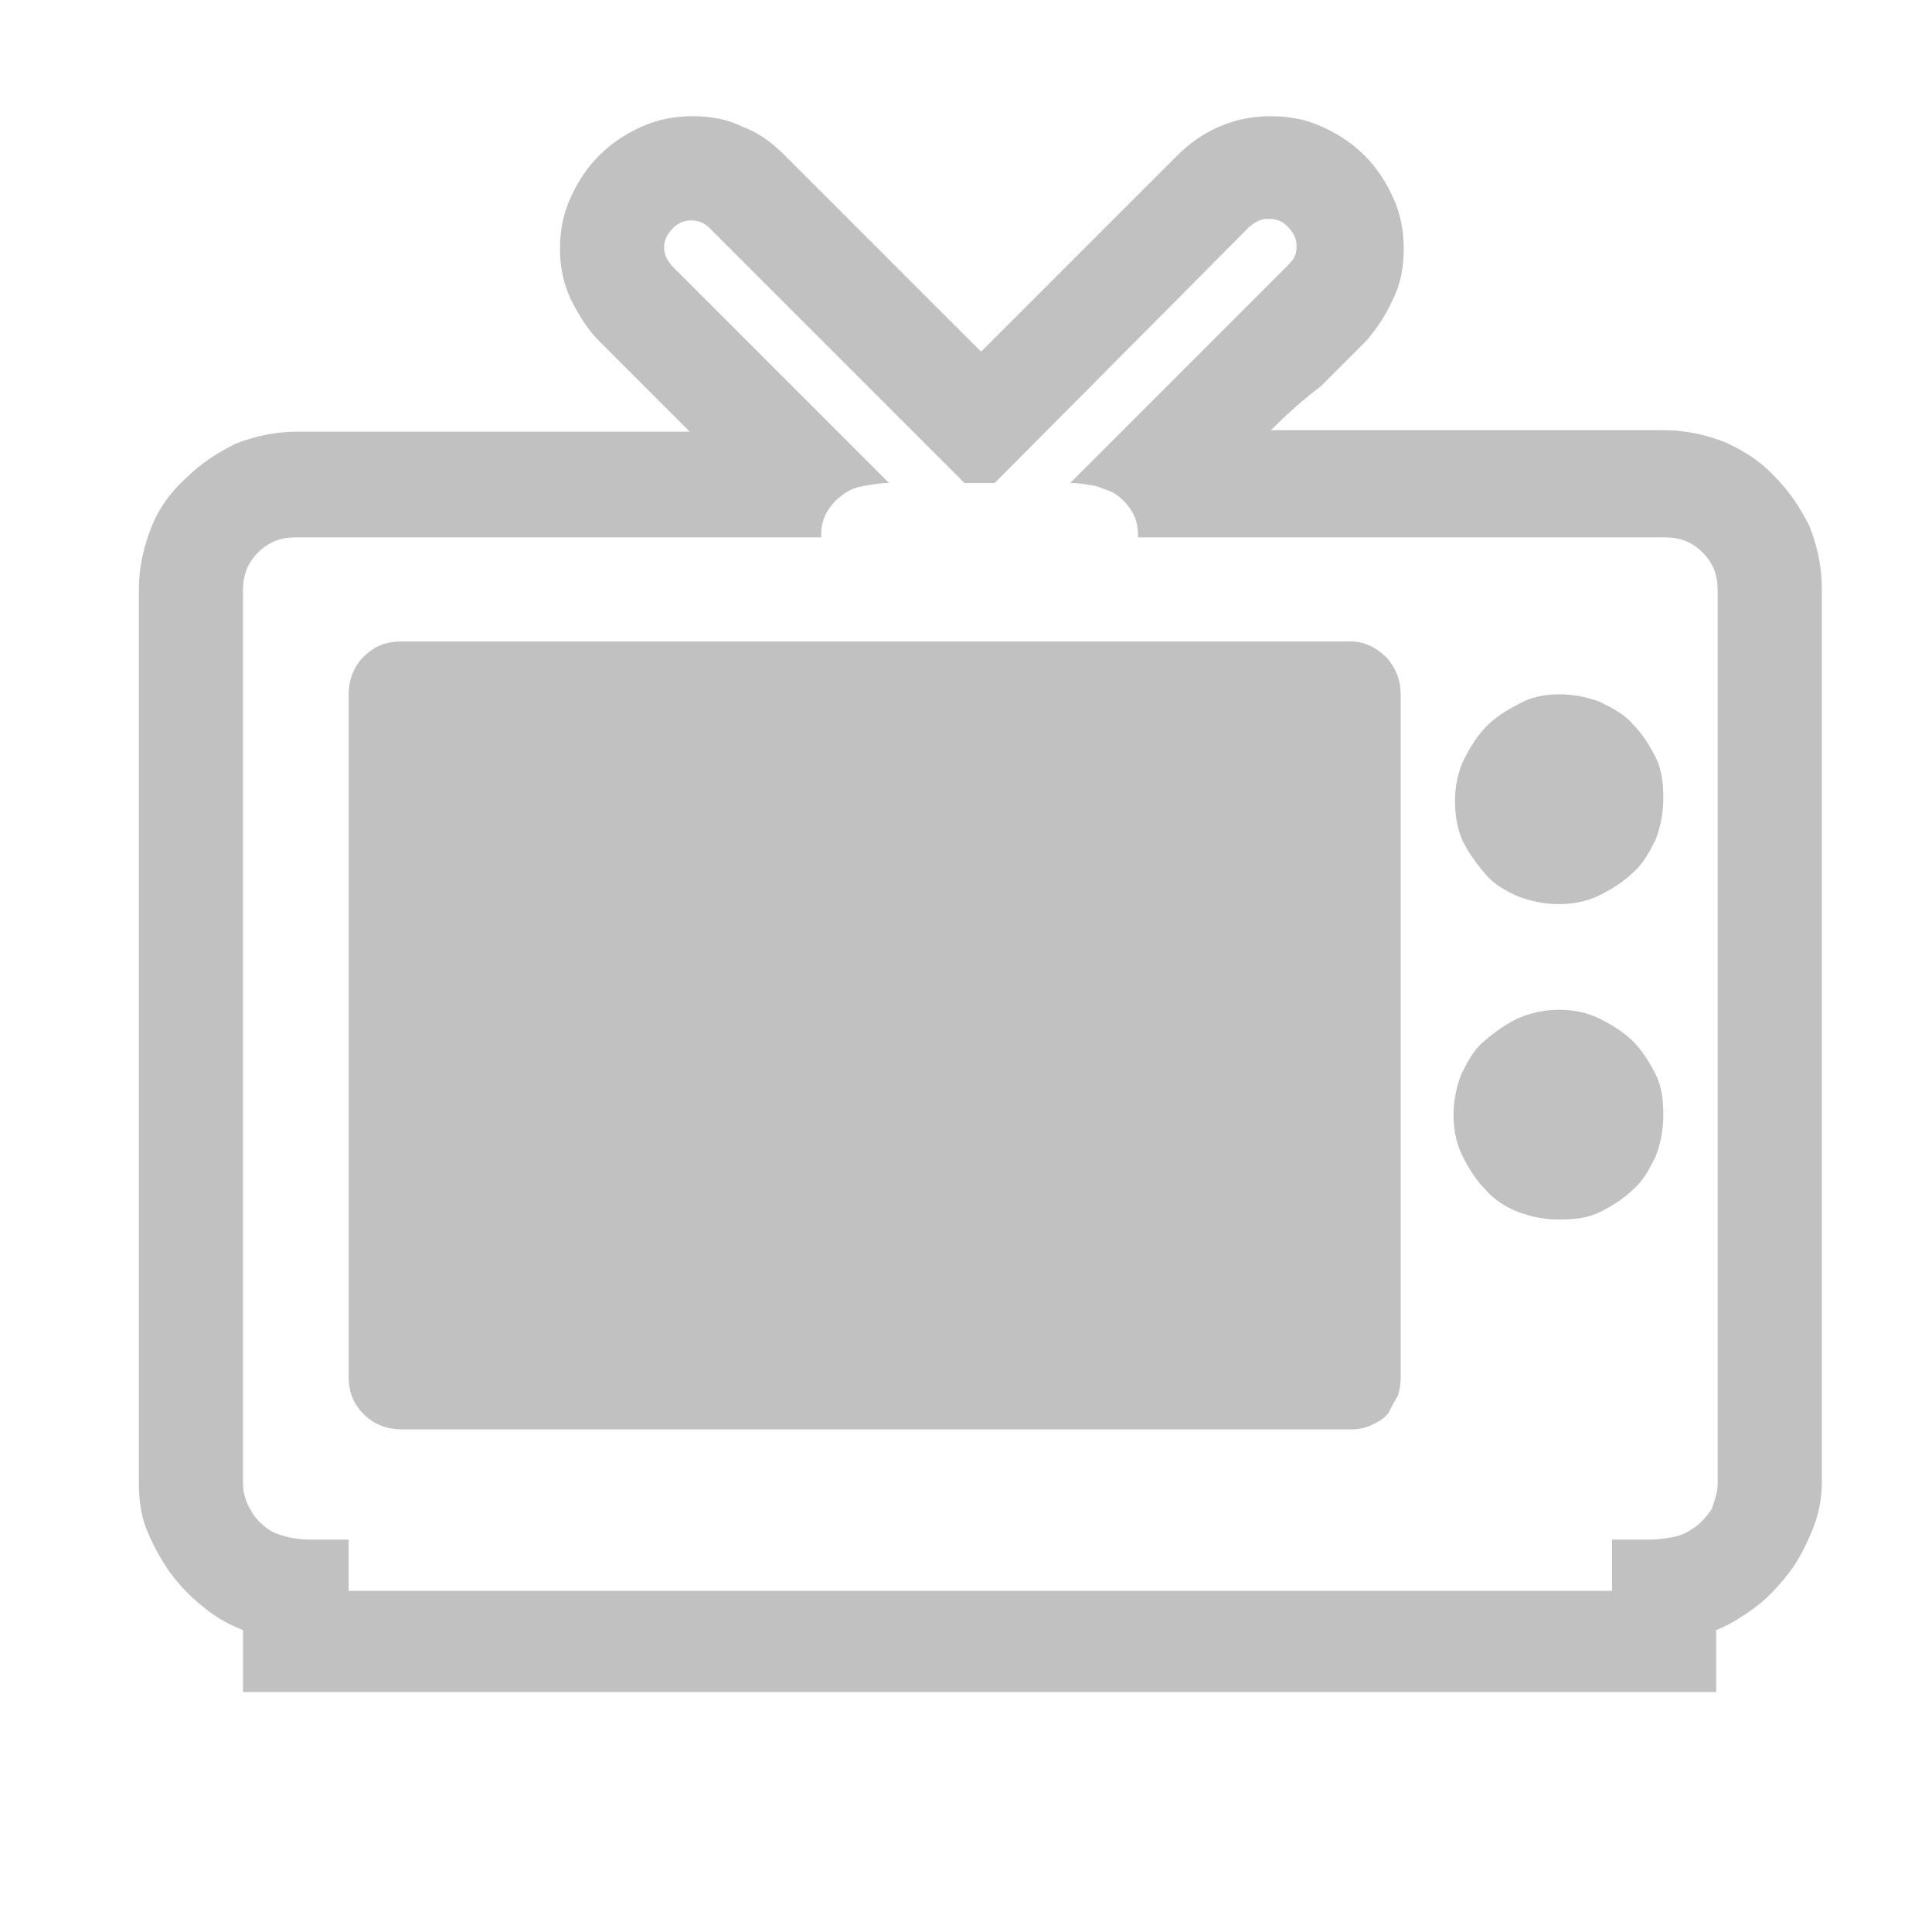
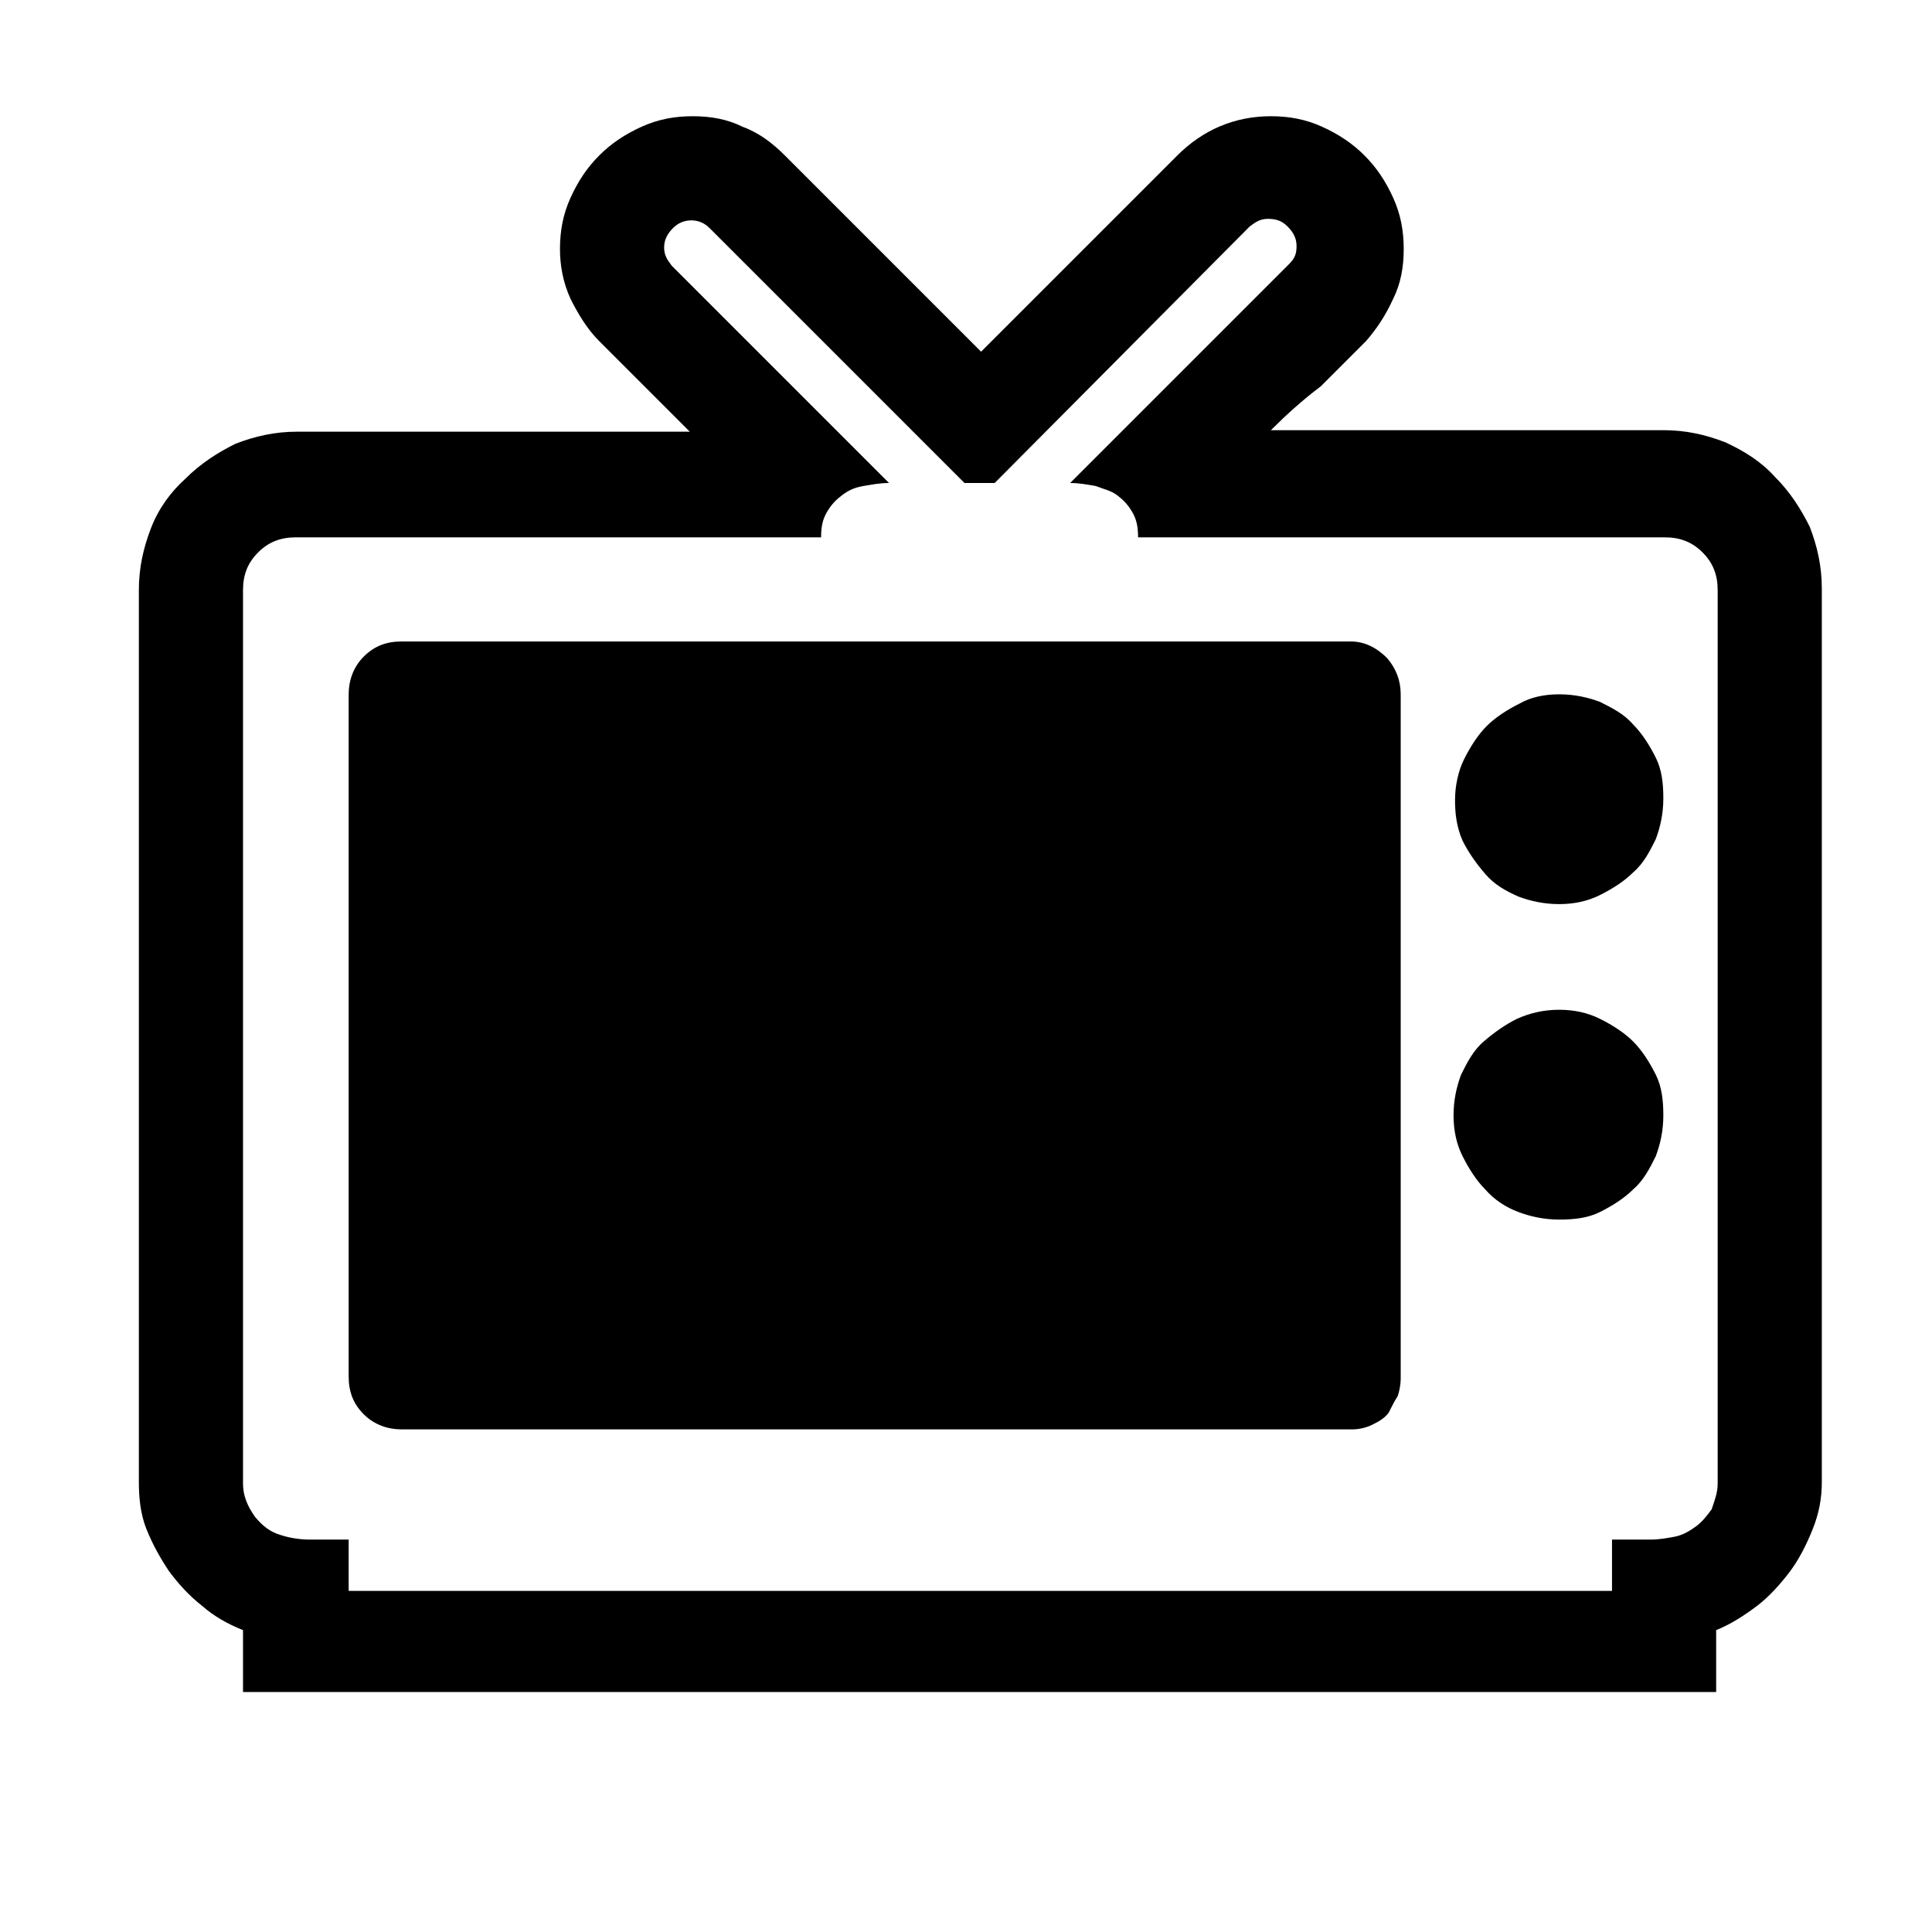
<svg xmlns="http://www.w3.org/2000/svg" version="1.1" id="Layer_1" x="0px" y="0px" viewBox="0 0 128 128" style="enable-background:new 0 0 128 128;" xml:space="preserve">
  <g>
    <g>
-       <path fill="#c1c1c1" d="M84.2,28.5h26c1.5,0,2.8,0.3,4.1,0.8c1.3,0.6,2.4,1.3,3.3,2.3c1,1,1.7,2.1,2.3,3.3c0.5,1.3,0.8,2.6,0.8,4.1    v59.2c0,1.1-0.2,2.1-0.6,3.1s-0.9,2-1.5,2.8s-1.4,1.7-2.2,2.3s-1.7,1.2-2.7,1.6v4.1H16.1v-4.1c-1-0.4-1.9-0.9-2.7-1.6    c-0.9-0.7-1.6-1.5-2.2-2.3c-0.6-0.9-1.1-1.8-1.5-2.8c-0.4-1-0.5-2.1-0.5-3.1V39.1c0-1.5,0.3-2.8,0.8-4.1c0.5-1.3,1.3-2.4,2.3-3.3    c1-1,2.1-1.7,3.3-2.3c1.3-0.5,2.6-0.8,4.1-0.8h26c-1-1-2-2-3-3c-1-1-2-2-3-3c-0.8-0.8-1.4-1.8-1.9-2.8c-0.5-1.1-0.7-2.2-0.7-3.3    c0-1.2,0.2-2.3,0.7-3.4s1.1-2,1.9-2.8c0.8-0.8,1.7-1.4,2.8-1.9c1.1-0.5,2.2-0.7,3.4-0.7c1.2,0,2.3,0.2,3.3,0.7    c1.1,0.4,2,1.1,2.8,1.9l13,13l13-13c1.7-1.7,3.8-2.6,6.2-2.6c1.2,0,2.3,0.2,3.4,0.7c1.1,0.5,2,1.1,2.8,1.9    c0.8,0.8,1.4,1.7,1.9,2.8c0.5,1.1,0.7,2.2,0.7,3.4c0,1.2-0.2,2.3-0.7,3.3c-0.5,1.1-1.1,2-1.8,2.8c-1,1-2,2-3,3    C86.3,26.5,85.2,27.5,84.2,28.5z M113.8,98.3V39.1c0-1-0.3-1.8-1-2.5c-0.7-0.7-1.5-1-2.5-1H75.4c0-0.7-0.1-1.2-0.4-1.7    c-0.3-0.5-0.6-0.8-1-1.1c-0.4-0.3-0.9-0.4-1.4-0.6C72,32.1,71.5,32,70.9,32l14.5-14.5c0.4-0.4,0.5-0.7,0.5-1.2    c0-0.5-0.2-0.9-0.6-1.3c-0.4-0.4-0.8-0.5-1.3-0.5s-0.8,0.2-1.2,0.5L65.9,32h-2L47,15.1c-0.3-0.3-0.7-0.5-1.2-0.5    c-0.5,0-0.9,0.2-1.2,0.5c-0.4,0.4-0.6,0.8-0.6,1.3c0,0.5,0.2,0.8,0.5,1.2L58.9,32c-0.6,0-1.1,0.1-1.7,0.2c-0.6,0.1-1,0.3-1.4,0.6    c-0.4,0.3-0.7,0.6-1,1.1c-0.3,0.5-0.4,1-0.4,1.7H19.6c-1,0-1.8,0.3-2.5,1c-0.7,0.7-1,1.5-1,2.5v59.2c0,0.8,0.3,1.5,0.8,2.2    c0.5,0.6,1,1,1.7,1.2c0.6,0.2,1.3,0.3,1.9,0.3c0.4,0,0.8,0,1.3,0s0.9,0,1.3,0v3.4h83.7v-3.4c0.5,0,0.9,0,1.3,0c0.4,0,0.9,0,1.3,0    c0.5,0,1.1-0.1,1.6-0.2c0.5-0.1,1-0.4,1.4-0.7c0.4-0.3,0.7-0.7,1-1.1C113.6,99.4,113.8,98.9,113.8,98.3z M89.5,42.5    c0.9,0,1.7,0.4,2.4,1.1c0.6,0.7,0.9,1.5,0.9,2.4v45.3c0,0.5-0.1,0.9-0.2,1.2c-0.2,0.3-0.4,0.7-0.6,1.1c-0.3,0.4-0.7,0.6-1.1,0.8    c-0.4,0.2-0.9,0.3-1.3,0.3h-63c-0.9,0-1.8-0.3-2.5-1c-0.7-0.7-1-1.5-1-2.5V46c0-0.9,0.3-1.8,1-2.5c0.7-0.7,1.5-1,2.5-1H89.5z     M103.3,46c1,0,1.9,0.2,2.7,0.5c0.8,0.4,1.6,0.8,2.2,1.5c0.6,0.6,1.1,1.4,1.5,2.2c0.4,0.8,0.5,1.7,0.5,2.7s-0.2,1.9-0.5,2.7    c-0.4,0.8-0.8,1.6-1.5,2.2c-0.6,0.6-1.4,1.1-2.2,1.5c-0.8,0.4-1.7,0.6-2.7,0.6s-1.9-0.2-2.7-0.5c-0.9-0.4-1.6-0.8-2.2-1.5    s-1.1-1.4-1.5-2.2c-0.4-0.9-0.5-1.8-0.5-2.7s0.2-1.9,0.6-2.7c0.4-0.8,0.9-1.6,1.5-2.2c0.6-0.6,1.4-1.1,2.2-1.5    C101.4,46.2,102.3,46,103.3,46z M103.3,66.9c1,0,1.9,0.2,2.7,0.6c0.8,0.4,1.6,0.9,2.2,1.5s1.1,1.4,1.5,2.2    c0.4,0.8,0.5,1.7,0.5,2.7c0,1-0.2,1.9-0.5,2.7c-0.4,0.8-0.8,1.6-1.5,2.2c-0.6,0.6-1.4,1.1-2.2,1.5s-1.7,0.5-2.7,0.5    s-1.9-0.2-2.7-0.5s-1.6-0.8-2.2-1.5c-0.6-0.6-1.1-1.4-1.5-2.2c-0.4-0.8-0.6-1.7-0.6-2.7c0-1,0.2-1.9,0.5-2.7    c0.4-0.8,0.8-1.6,1.5-2.2s1.4-1.1,2.2-1.5C101.4,67.1,102.3,66.9,103.3,66.9z" />
+       <path fill="FILL_COLOR" d="M84.2,28.5h26c1.5,0,2.8,0.3,4.1,0.8c1.3,0.6,2.4,1.3,3.3,2.3c1,1,1.7,2.1,2.3,3.3c0.5,1.3,0.8,2.6,0.8,4.1    v59.2c0,1.1-0.2,2.1-0.6,3.1s-0.9,2-1.5,2.8s-1.4,1.7-2.2,2.3s-1.7,1.2-2.7,1.6v4.1H16.1v-4.1c-1-0.4-1.9-0.9-2.7-1.6    c-0.9-0.7-1.6-1.5-2.2-2.3c-0.6-0.9-1.1-1.8-1.5-2.8c-0.4-1-0.5-2.1-0.5-3.1V39.1c0-1.5,0.3-2.8,0.8-4.1c0.5-1.3,1.3-2.4,2.3-3.3    c1-1,2.1-1.7,3.3-2.3c1.3-0.5,2.6-0.8,4.1-0.8h26c-1-1-2-2-3-3c-1-1-2-2-3-3c-0.8-0.8-1.4-1.8-1.9-2.8c-0.5-1.1-0.7-2.2-0.7-3.3    c0-1.2,0.2-2.3,0.7-3.4s1.1-2,1.9-2.8c0.8-0.8,1.7-1.4,2.8-1.9c1.1-0.5,2.2-0.7,3.4-0.7c1.2,0,2.3,0.2,3.3,0.7    c1.1,0.4,2,1.1,2.8,1.9l13,13l13-13c1.7-1.7,3.8-2.6,6.2-2.6c1.2,0,2.3,0.2,3.4,0.7c1.1,0.5,2,1.1,2.8,1.9    c0.8,0.8,1.4,1.7,1.9,2.8c0.5,1.1,0.7,2.2,0.7,3.4c0,1.2-0.2,2.3-0.7,3.3c-0.5,1.1-1.1,2-1.8,2.8c-1,1-2,2-3,3    C86.3,26.5,85.2,27.5,84.2,28.5z M113.8,98.3V39.1c0-1-0.3-1.8-1-2.5c-0.7-0.7-1.5-1-2.5-1H75.4c0-0.7-0.1-1.2-0.4-1.7    c-0.3-0.5-0.6-0.8-1-1.1c-0.4-0.3-0.9-0.4-1.4-0.6C72,32.1,71.5,32,70.9,32l14.5-14.5c0.4-0.4,0.5-0.7,0.5-1.2    c0-0.5-0.2-0.9-0.6-1.3c-0.4-0.4-0.8-0.5-1.3-0.5s-0.8,0.2-1.2,0.5L65.9,32h-2L47,15.1c-0.3-0.3-0.7-0.5-1.2-0.5    c-0.5,0-0.9,0.2-1.2,0.5c-0.4,0.4-0.6,0.8-0.6,1.3c0,0.5,0.2,0.8,0.5,1.2L58.9,32c-0.6,0-1.1,0.1-1.7,0.2c-0.6,0.1-1,0.3-1.4,0.6    c-0.4,0.3-0.7,0.6-1,1.1c-0.3,0.5-0.4,1-0.4,1.7H19.6c-1,0-1.8,0.3-2.5,1c-0.7,0.7-1,1.5-1,2.5v59.2c0,0.8,0.3,1.5,0.8,2.2    c0.5,0.6,1,1,1.7,1.2c0.6,0.2,1.3,0.3,1.9,0.3c0.4,0,0.8,0,1.3,0s0.9,0,1.3,0v3.4h83.7v-3.4c0.5,0,0.9,0,1.3,0c0.4,0,0.9,0,1.3,0    c0.5,0,1.1-0.1,1.6-0.2c0.5-0.1,1-0.4,1.4-0.7c0.4-0.3,0.7-0.7,1-1.1C113.6,99.4,113.8,98.9,113.8,98.3z M89.5,42.5    c0.9,0,1.7,0.4,2.4,1.1c0.6,0.7,0.9,1.5,0.9,2.4v45.3c0,0.5-0.1,0.9-0.2,1.2c-0.2,0.3-0.4,0.7-0.6,1.1c-0.3,0.4-0.7,0.6-1.1,0.8    c-0.4,0.2-0.9,0.3-1.3,0.3h-63c-0.9,0-1.8-0.3-2.5-1c-0.7-0.7-1-1.5-1-2.5V46c0-0.9,0.3-1.8,1-2.5c0.7-0.7,1.5-1,2.5-1H89.5z     M103.3,46c1,0,1.9,0.2,2.7,0.5c0.8,0.4,1.6,0.8,2.2,1.5c0.6,0.6,1.1,1.4,1.5,2.2c0.4,0.8,0.5,1.7,0.5,2.7s-0.2,1.9-0.5,2.7    c-0.4,0.8-0.8,1.6-1.5,2.2c-0.6,0.6-1.4,1.1-2.2,1.5c-0.8,0.4-1.7,0.6-2.7,0.6s-1.9-0.2-2.7-0.5c-0.9-0.4-1.6-0.8-2.2-1.5    s-1.1-1.4-1.5-2.2c-0.4-0.9-0.5-1.8-0.5-2.7s0.2-1.9,0.6-2.7c0.4-0.8,0.9-1.6,1.5-2.2c0.6-0.6,1.4-1.1,2.2-1.5    C101.4,46.2,102.3,46,103.3,46z M103.3,66.9c1,0,1.9,0.2,2.7,0.6c0.8,0.4,1.6,0.9,2.2,1.5s1.1,1.4,1.5,2.2    c0.4,0.8,0.5,1.7,0.5,2.7c0,1-0.2,1.9-0.5,2.7c-0.4,0.8-0.8,1.6-1.5,2.2c-0.6,0.6-1.4,1.1-2.2,1.5s-1.7,0.5-2.7,0.5    s-1.9-0.2-2.7-0.5s-1.6-0.8-2.2-1.5c-0.6-0.6-1.1-1.4-1.5-2.2c-0.4-0.8-0.6-1.7-0.6-2.7c0-1,0.2-1.9,0.5-2.7    c0.4-0.8,0.8-1.6,1.5-2.2s1.4-1.1,2.2-1.5C101.4,67.1,102.3,66.9,103.3,66.9z" />
    </g>
  </g>
</svg>
